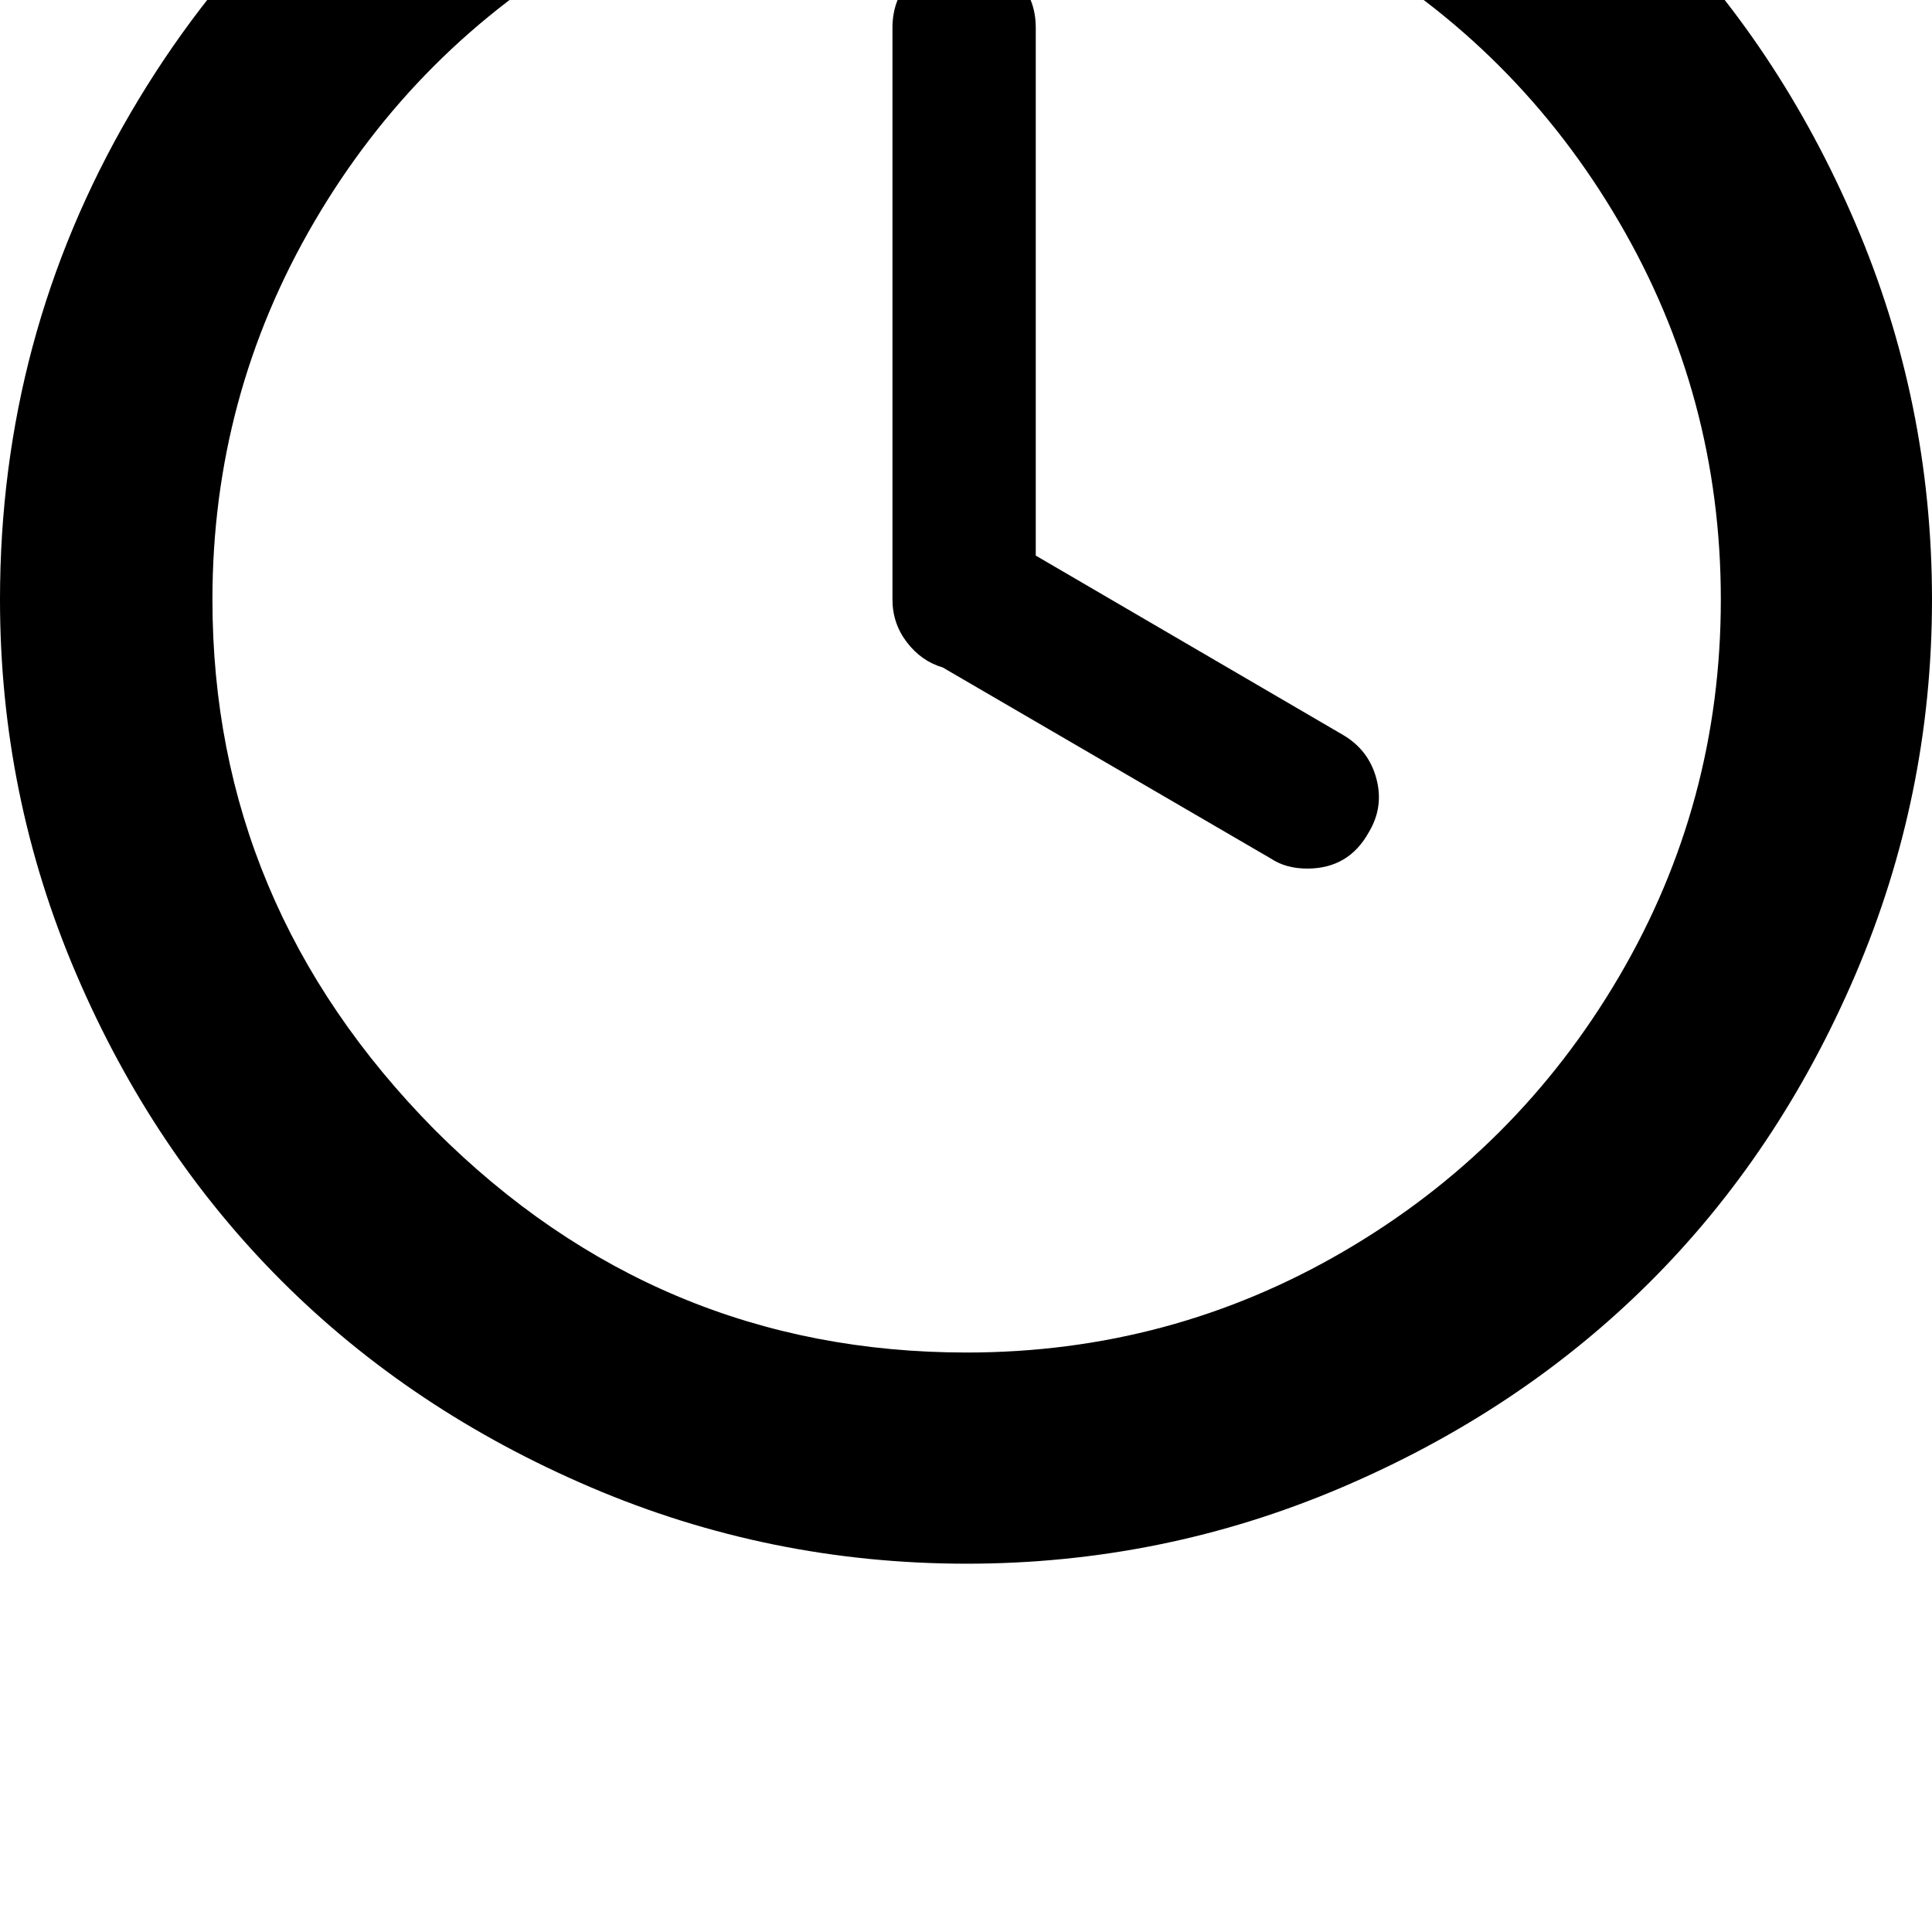
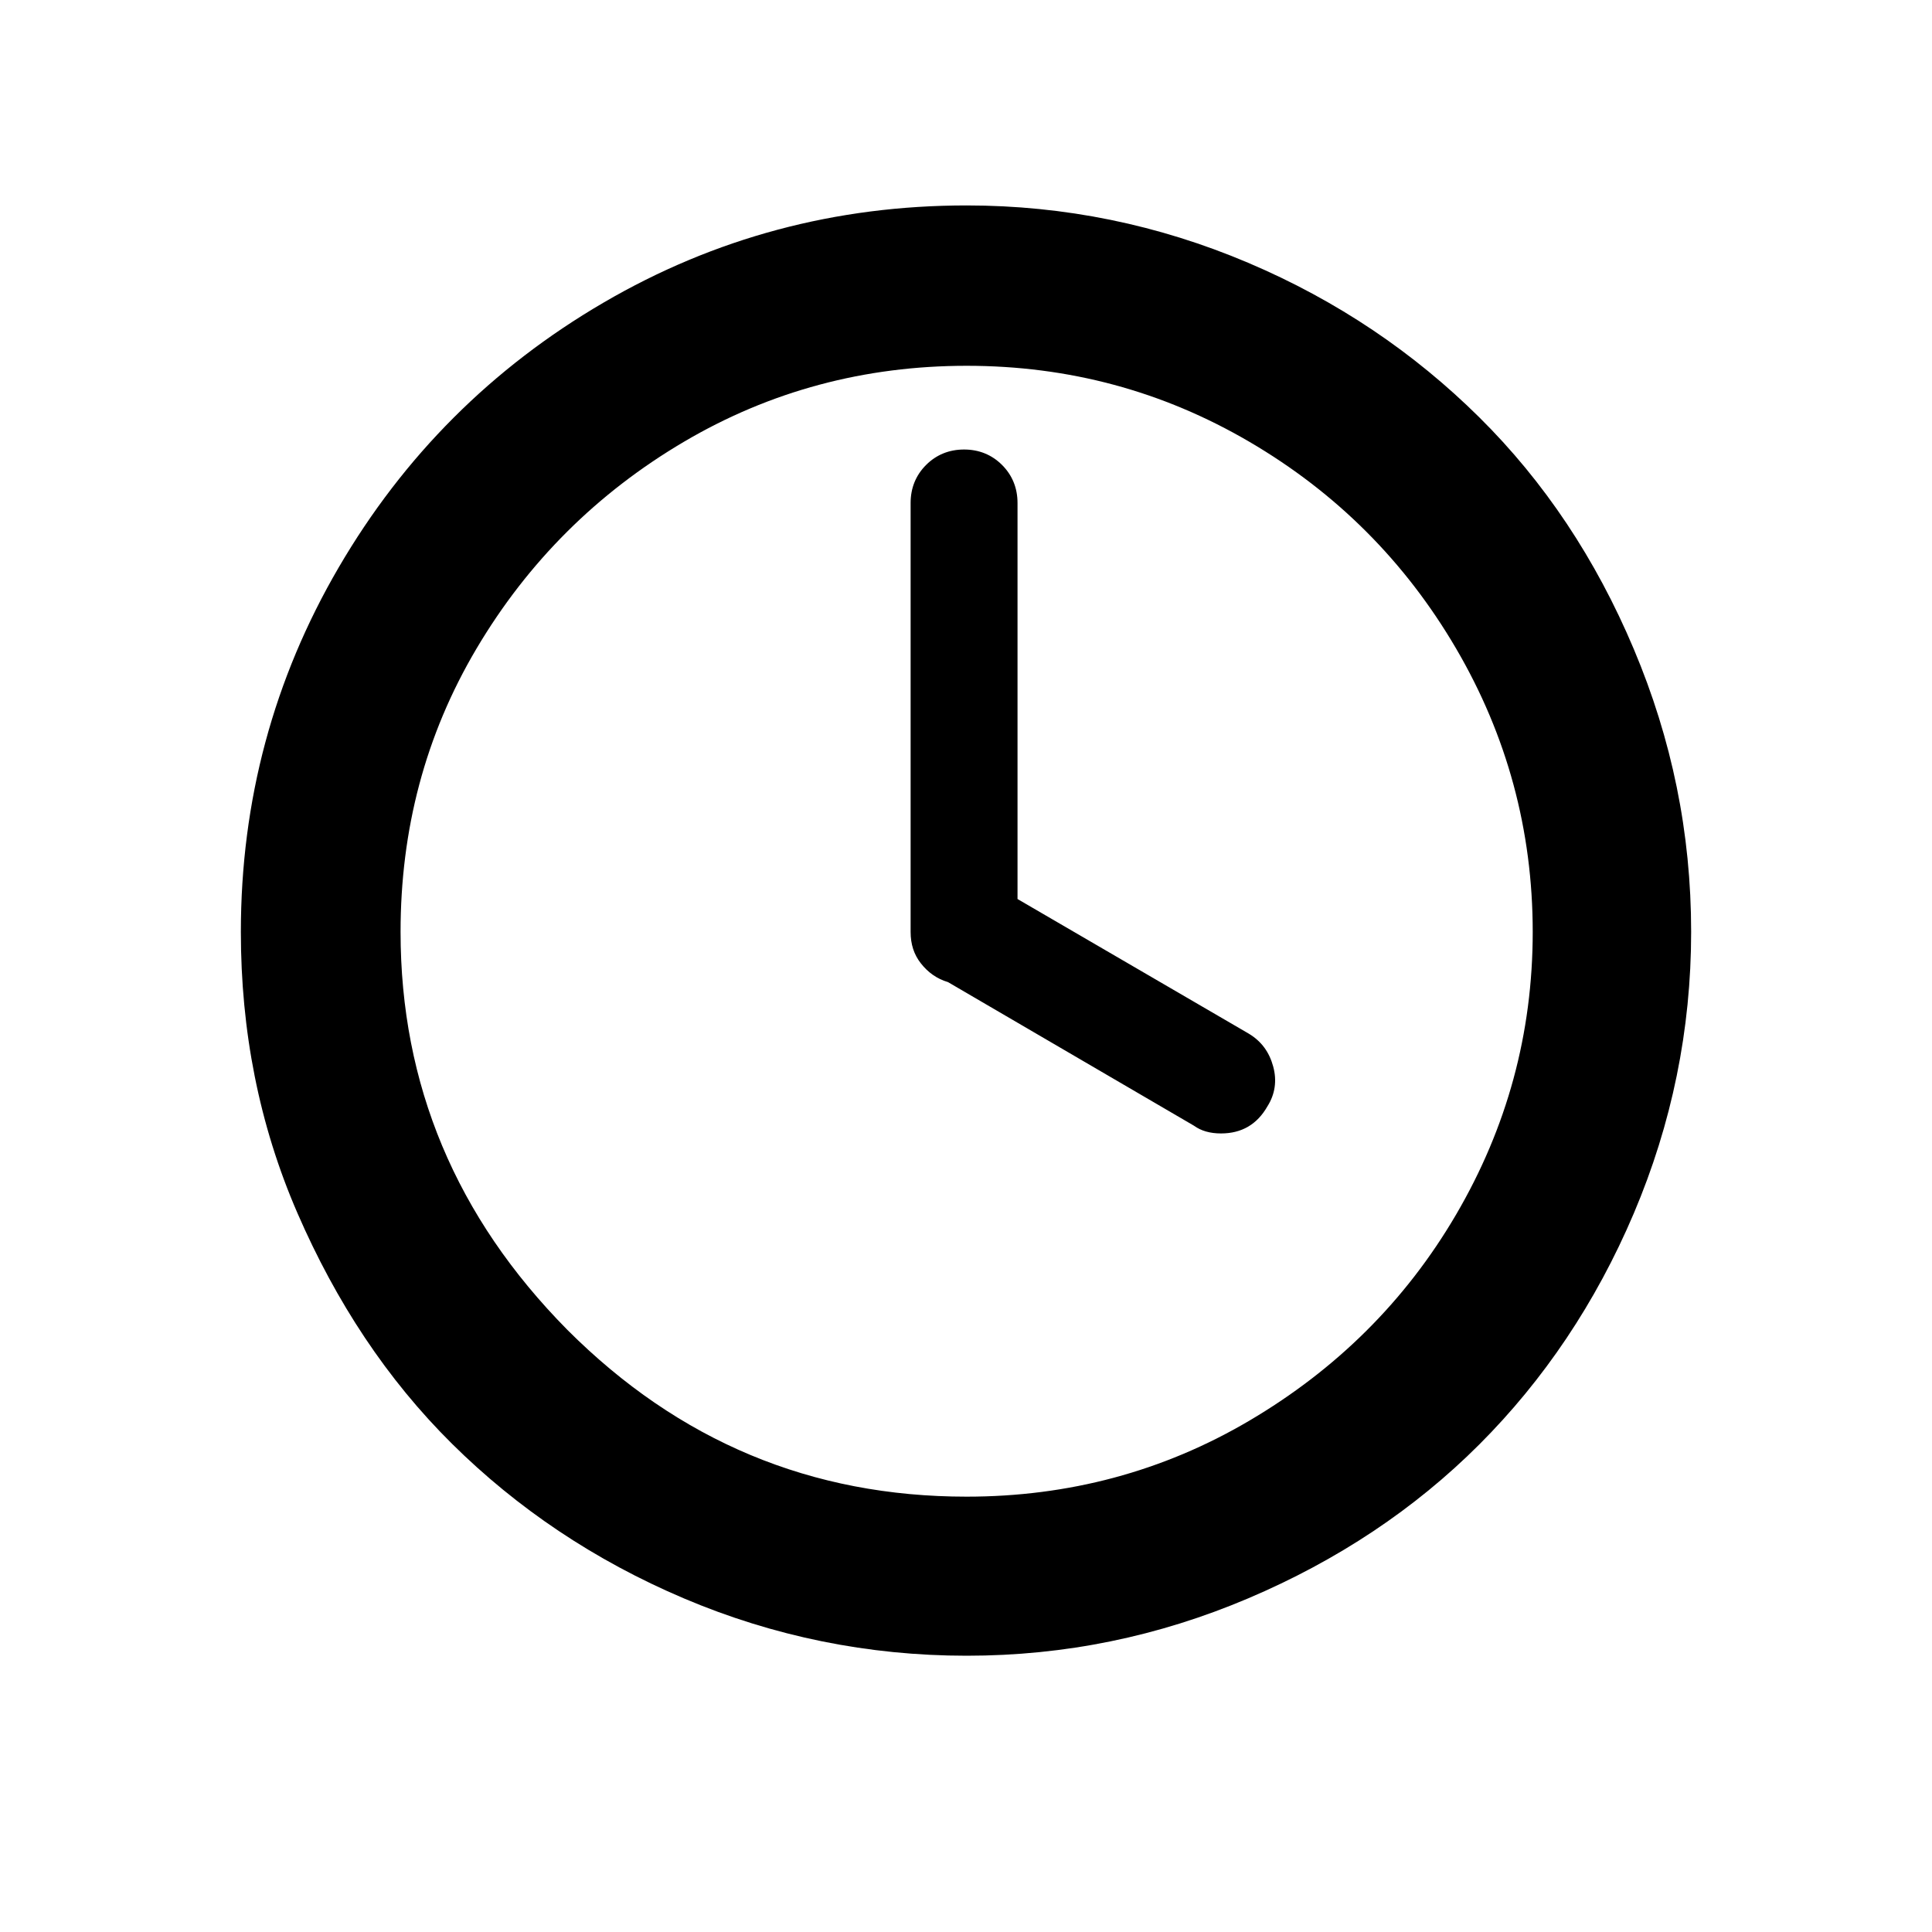
- <svg xmlns="http://www.w3.org/2000/svg" width="64" height="64" viewBox="0 0 1537 1537">
-   <path d="M0 477Q0 268 103.5 90.5T384-190t385-103q156 0 298 61t245 164 164 245.5 61 299.5q0 156-61 298.5t-164 245-245 163-298 60.5q-157 0-299.5-61T224 1019 60.5 774.5 0 477zm169 0q0 243 177 422 177 177 423 177 162 0 300-80.5T1288 777t81-300-81-300.5-219-219T769-123 469-42.5t-219 219T169 477zm541 0V22q0-24 16.5-40.5T767-35t40.5 16.5T824 22v420l245 143q20 12 26 34.5t-6 42.5q-16 29-49 29-17 0-29-8L750 531q-17-5-28.5-20T710 477z" />
+ <svg xmlns="http://www.w3.org/2000/svg" viewBox="0 0 30 30">
+   <path d="M3.74 14.47c0-2.04.51-3.93 1.52-5.66s2.38-3.1 4.11-4.11 3.61-1.51 5.64-1.51c1.52 0 2.98.3 4.37.89s2.58 1.4 3.59 2.4 1.81 2.2 2.4 3.6.89 2.85.89 4.39c0 1.52-.3 2.98-.89 4.37s-1.4 2.59-2.4 3.59-2.2 1.8-3.59 2.39-2.84.89-4.37.89c-1.53 0-3-.3-4.39-.89s-2.59-1.4-3.6-2.4-1.8-2.2-2.4-3.58-.88-2.84-.88-4.37zm2.48 0c0 2.37.86 4.43 2.59 6.18 1.73 1.73 3.79 2.59 6.2 2.59 1.58 0 3.05-.39 4.39-1.18s2.42-1.85 3.21-3.2 1.19-2.81 1.19-4.39-.4-3.05-1.19-4.4-1.86-2.42-3.21-3.21-2.81-1.18-4.39-1.18-3.05.39-4.39 1.18S8.2 8.72 7.4 10.07s-1.18 2.82-1.18 4.4zm7.92 0V7.81c0-.23.08-.43.24-.59s.36-.24.59-.24.43.08.59.24.24.36.24.59v6.15l3.59 2.09c.2.12.32.29.38.51s.03.43-.09.62c-.16.28-.4.42-.72.42-.17 0-.31-.04-.42-.12l-3.82-2.23c-.17-.05-.31-.15-.42-.29s-.16-.3-.16-.49z" />
</svg>
